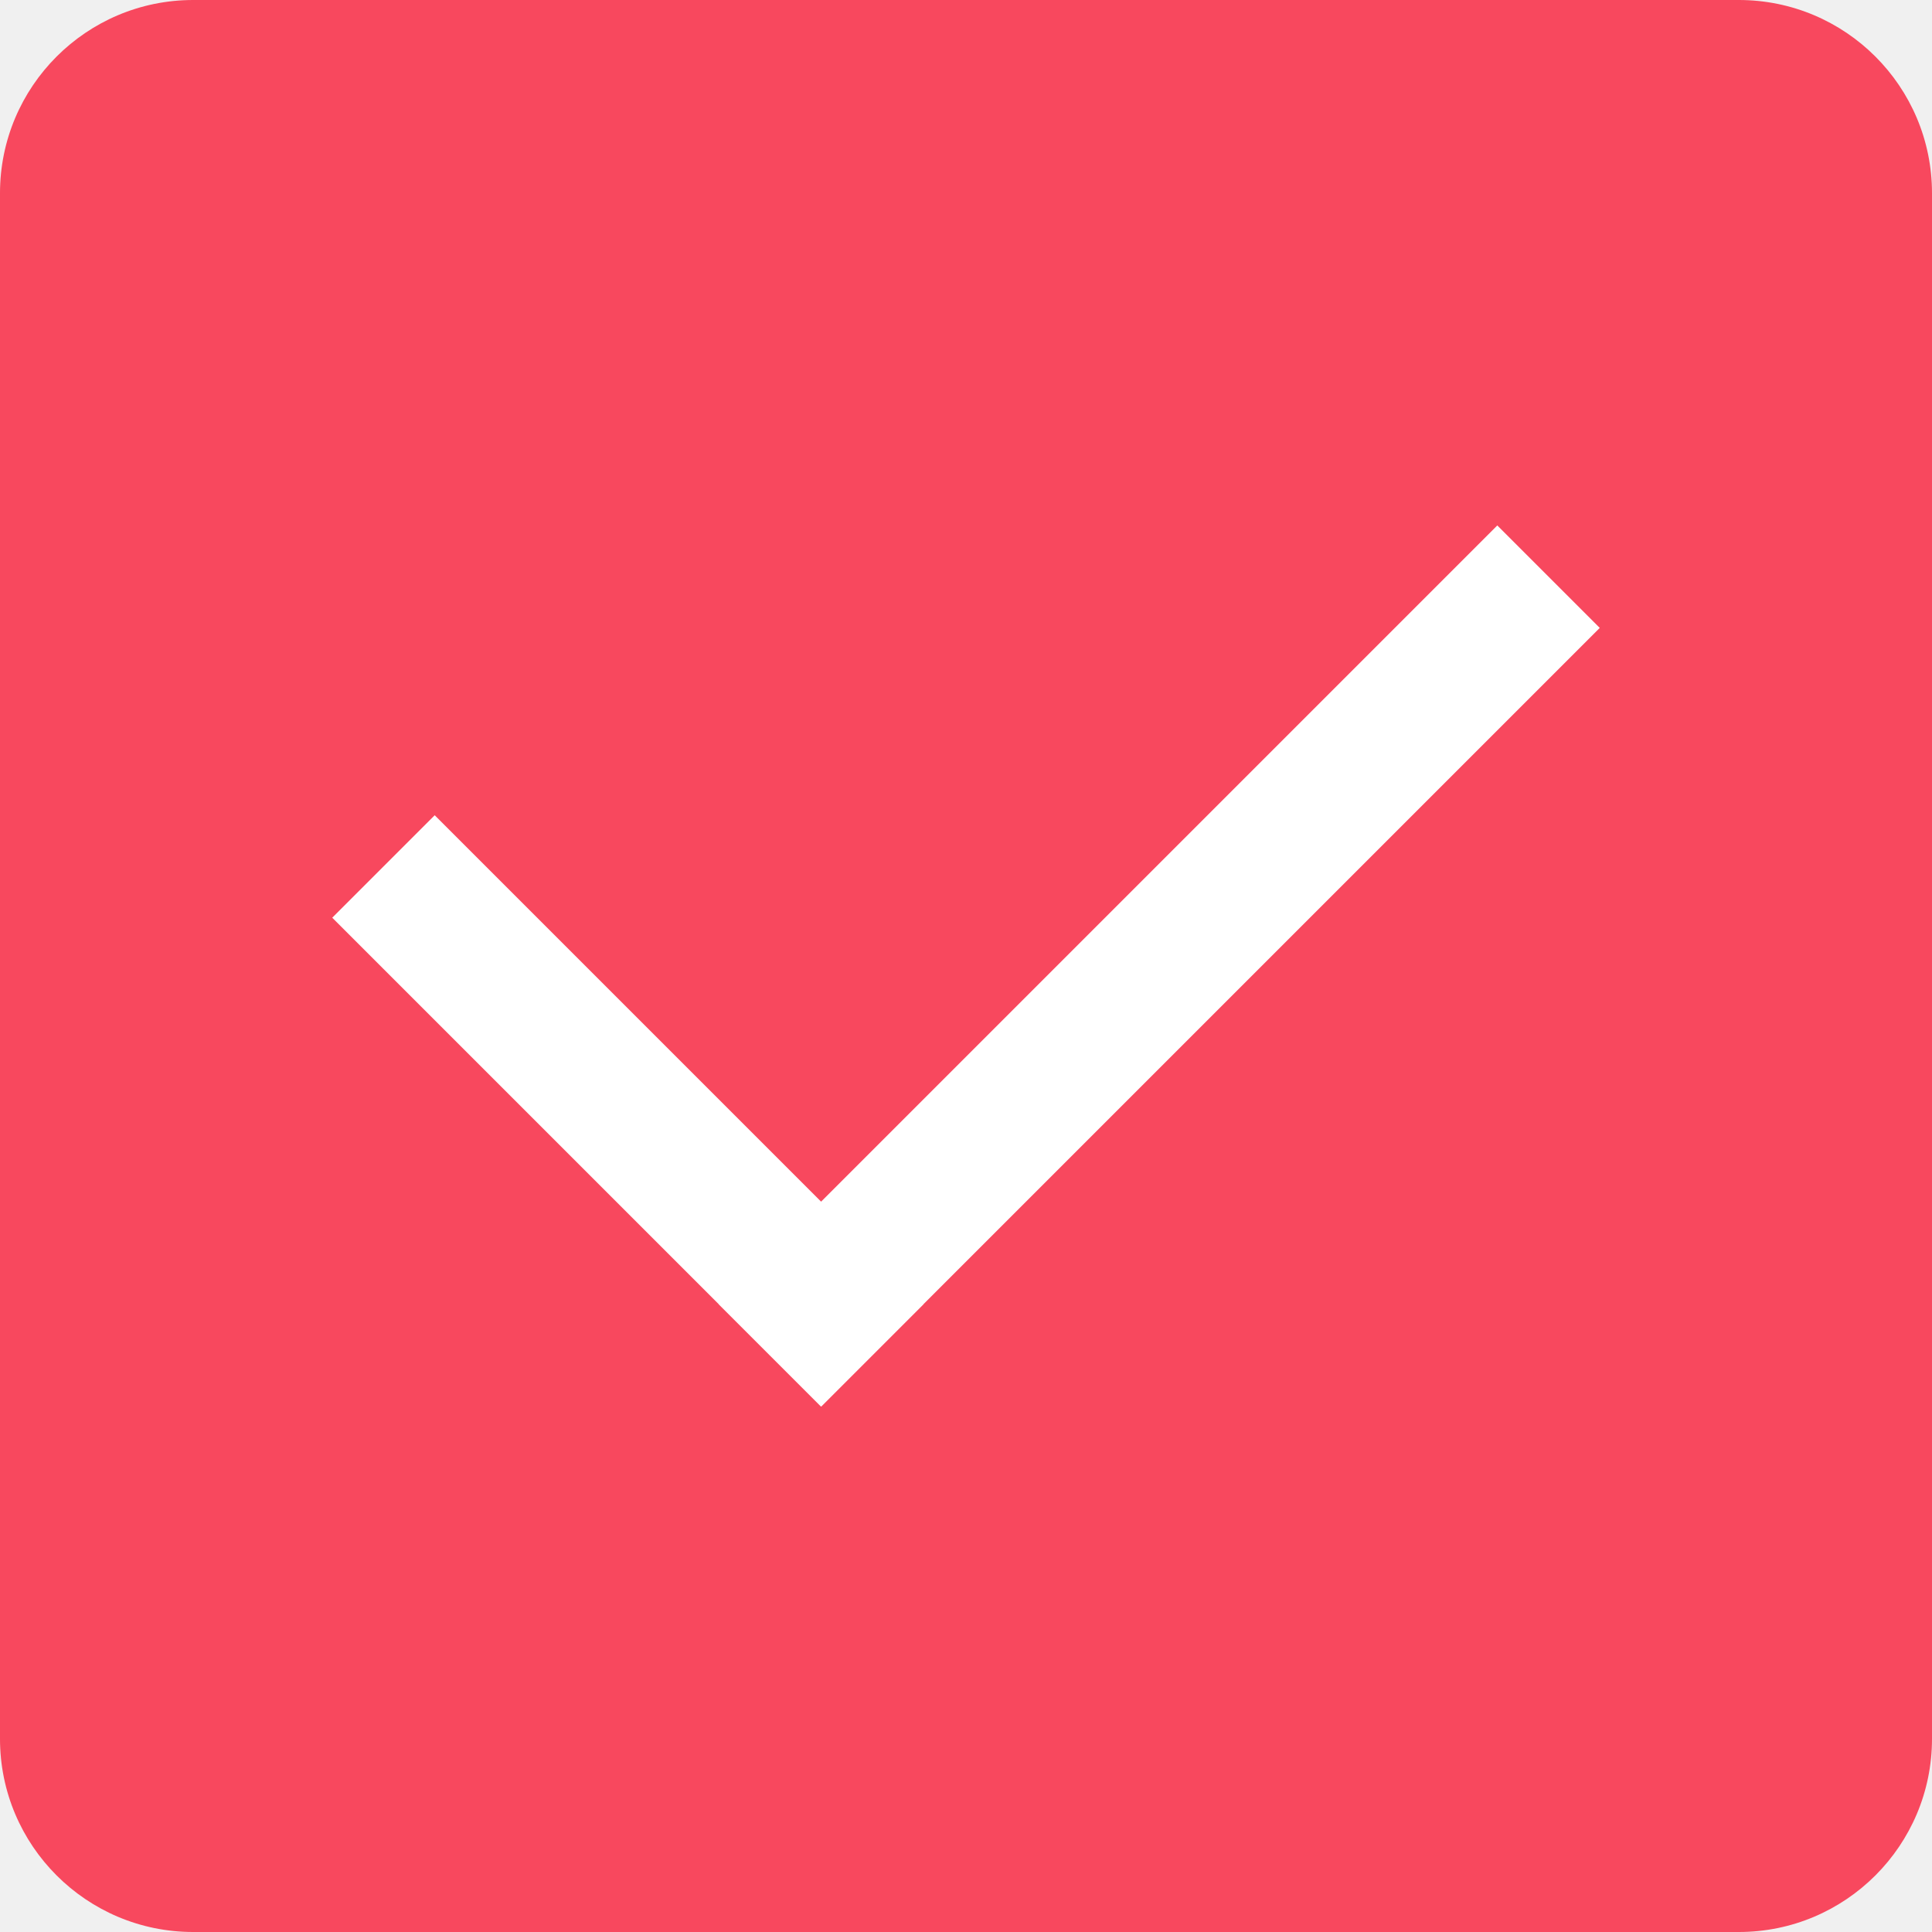
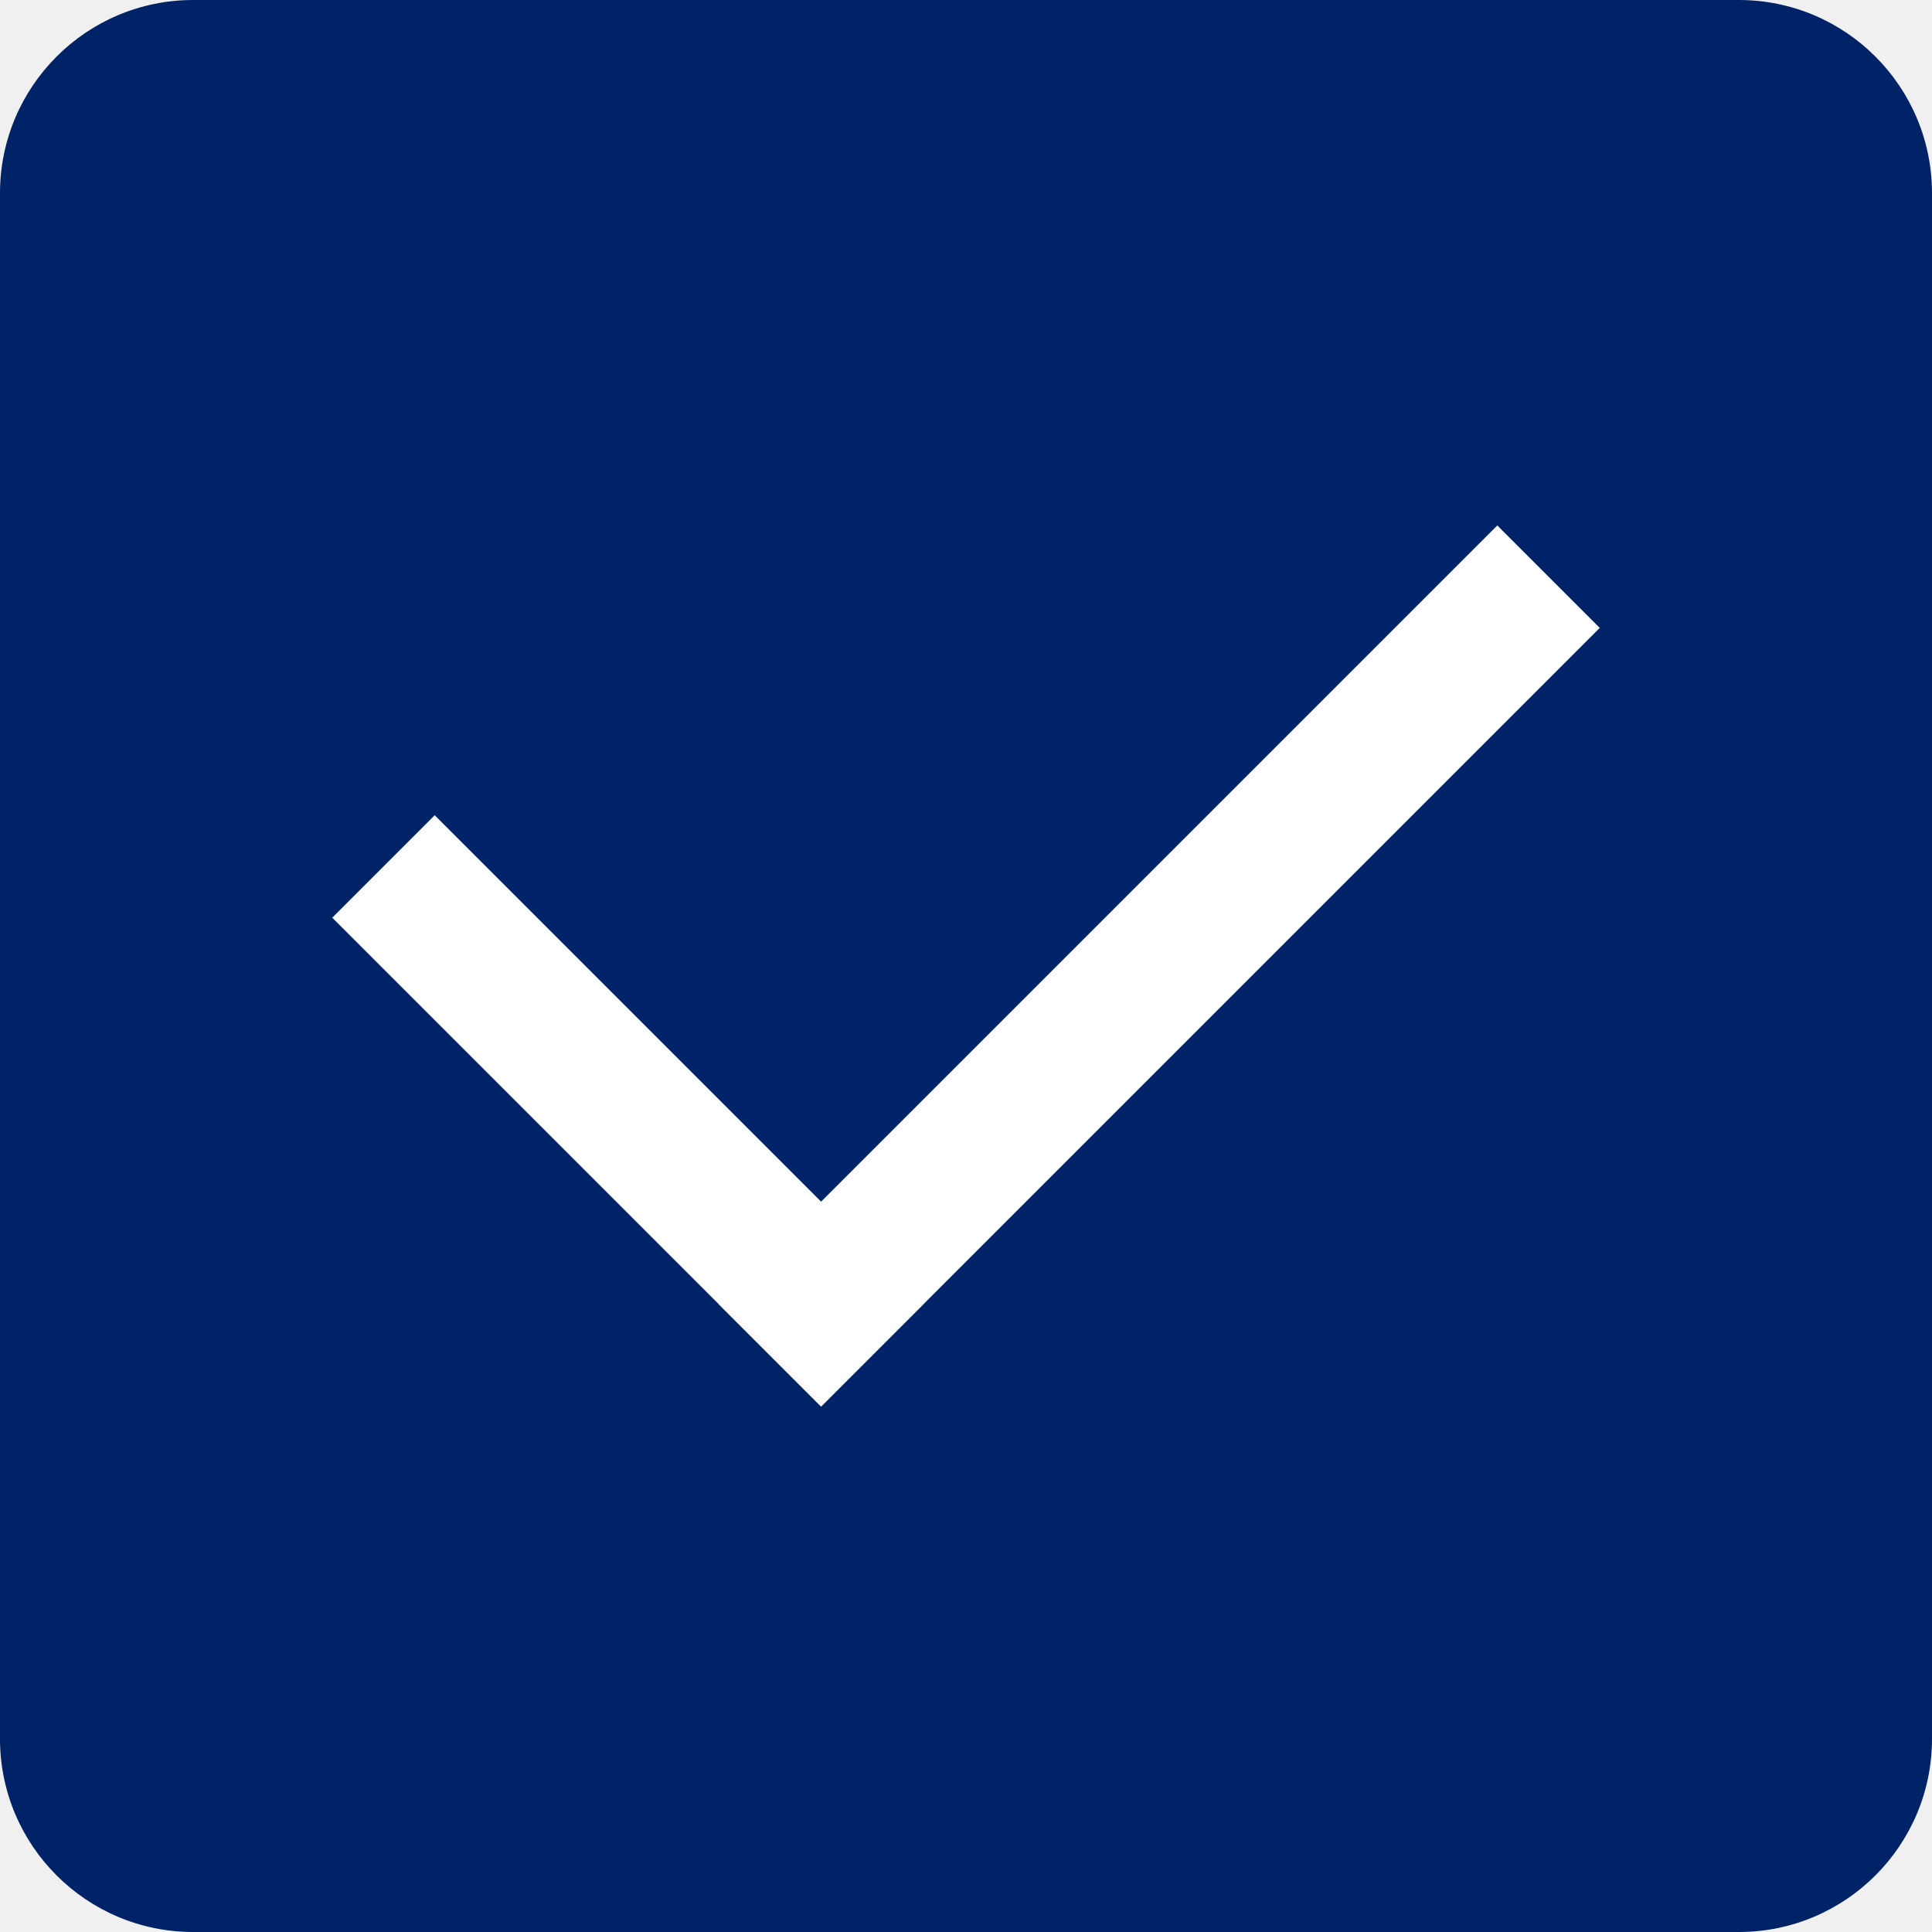
<svg xmlns="http://www.w3.org/2000/svg" width="20" height="20" viewBox="0 0 20 20">
  <g id="check_on" transform="translate(-282 -750)">
-     <rect id="사각형_6172" data-name="사각형 6172" width="20" height="20" rx="2" transform="translate(282 750)" fill="#f8485e" />
+     <rect id="사각형_6172" data-name="사각형 6172" width="20" height="20" rx="2" transform="translate(282 750)" fill="#002266" />
    <g id="icon_done" transform="translate(277.5 746.5)">
      <line id="선_3" data-name="선 3" x2="4" y2="4" transform="translate(9 13)" fill="none" stroke="#fff" stroke-linecap="square" stroke-width="1.5" />
      <line id="선_4" data-name="선 4" y1="7" x2="7" transform="translate(13 10)" fill="none" stroke="#fff" stroke-linecap="square" stroke-width="1.5" />
    </g>
  </g>
</svg>
